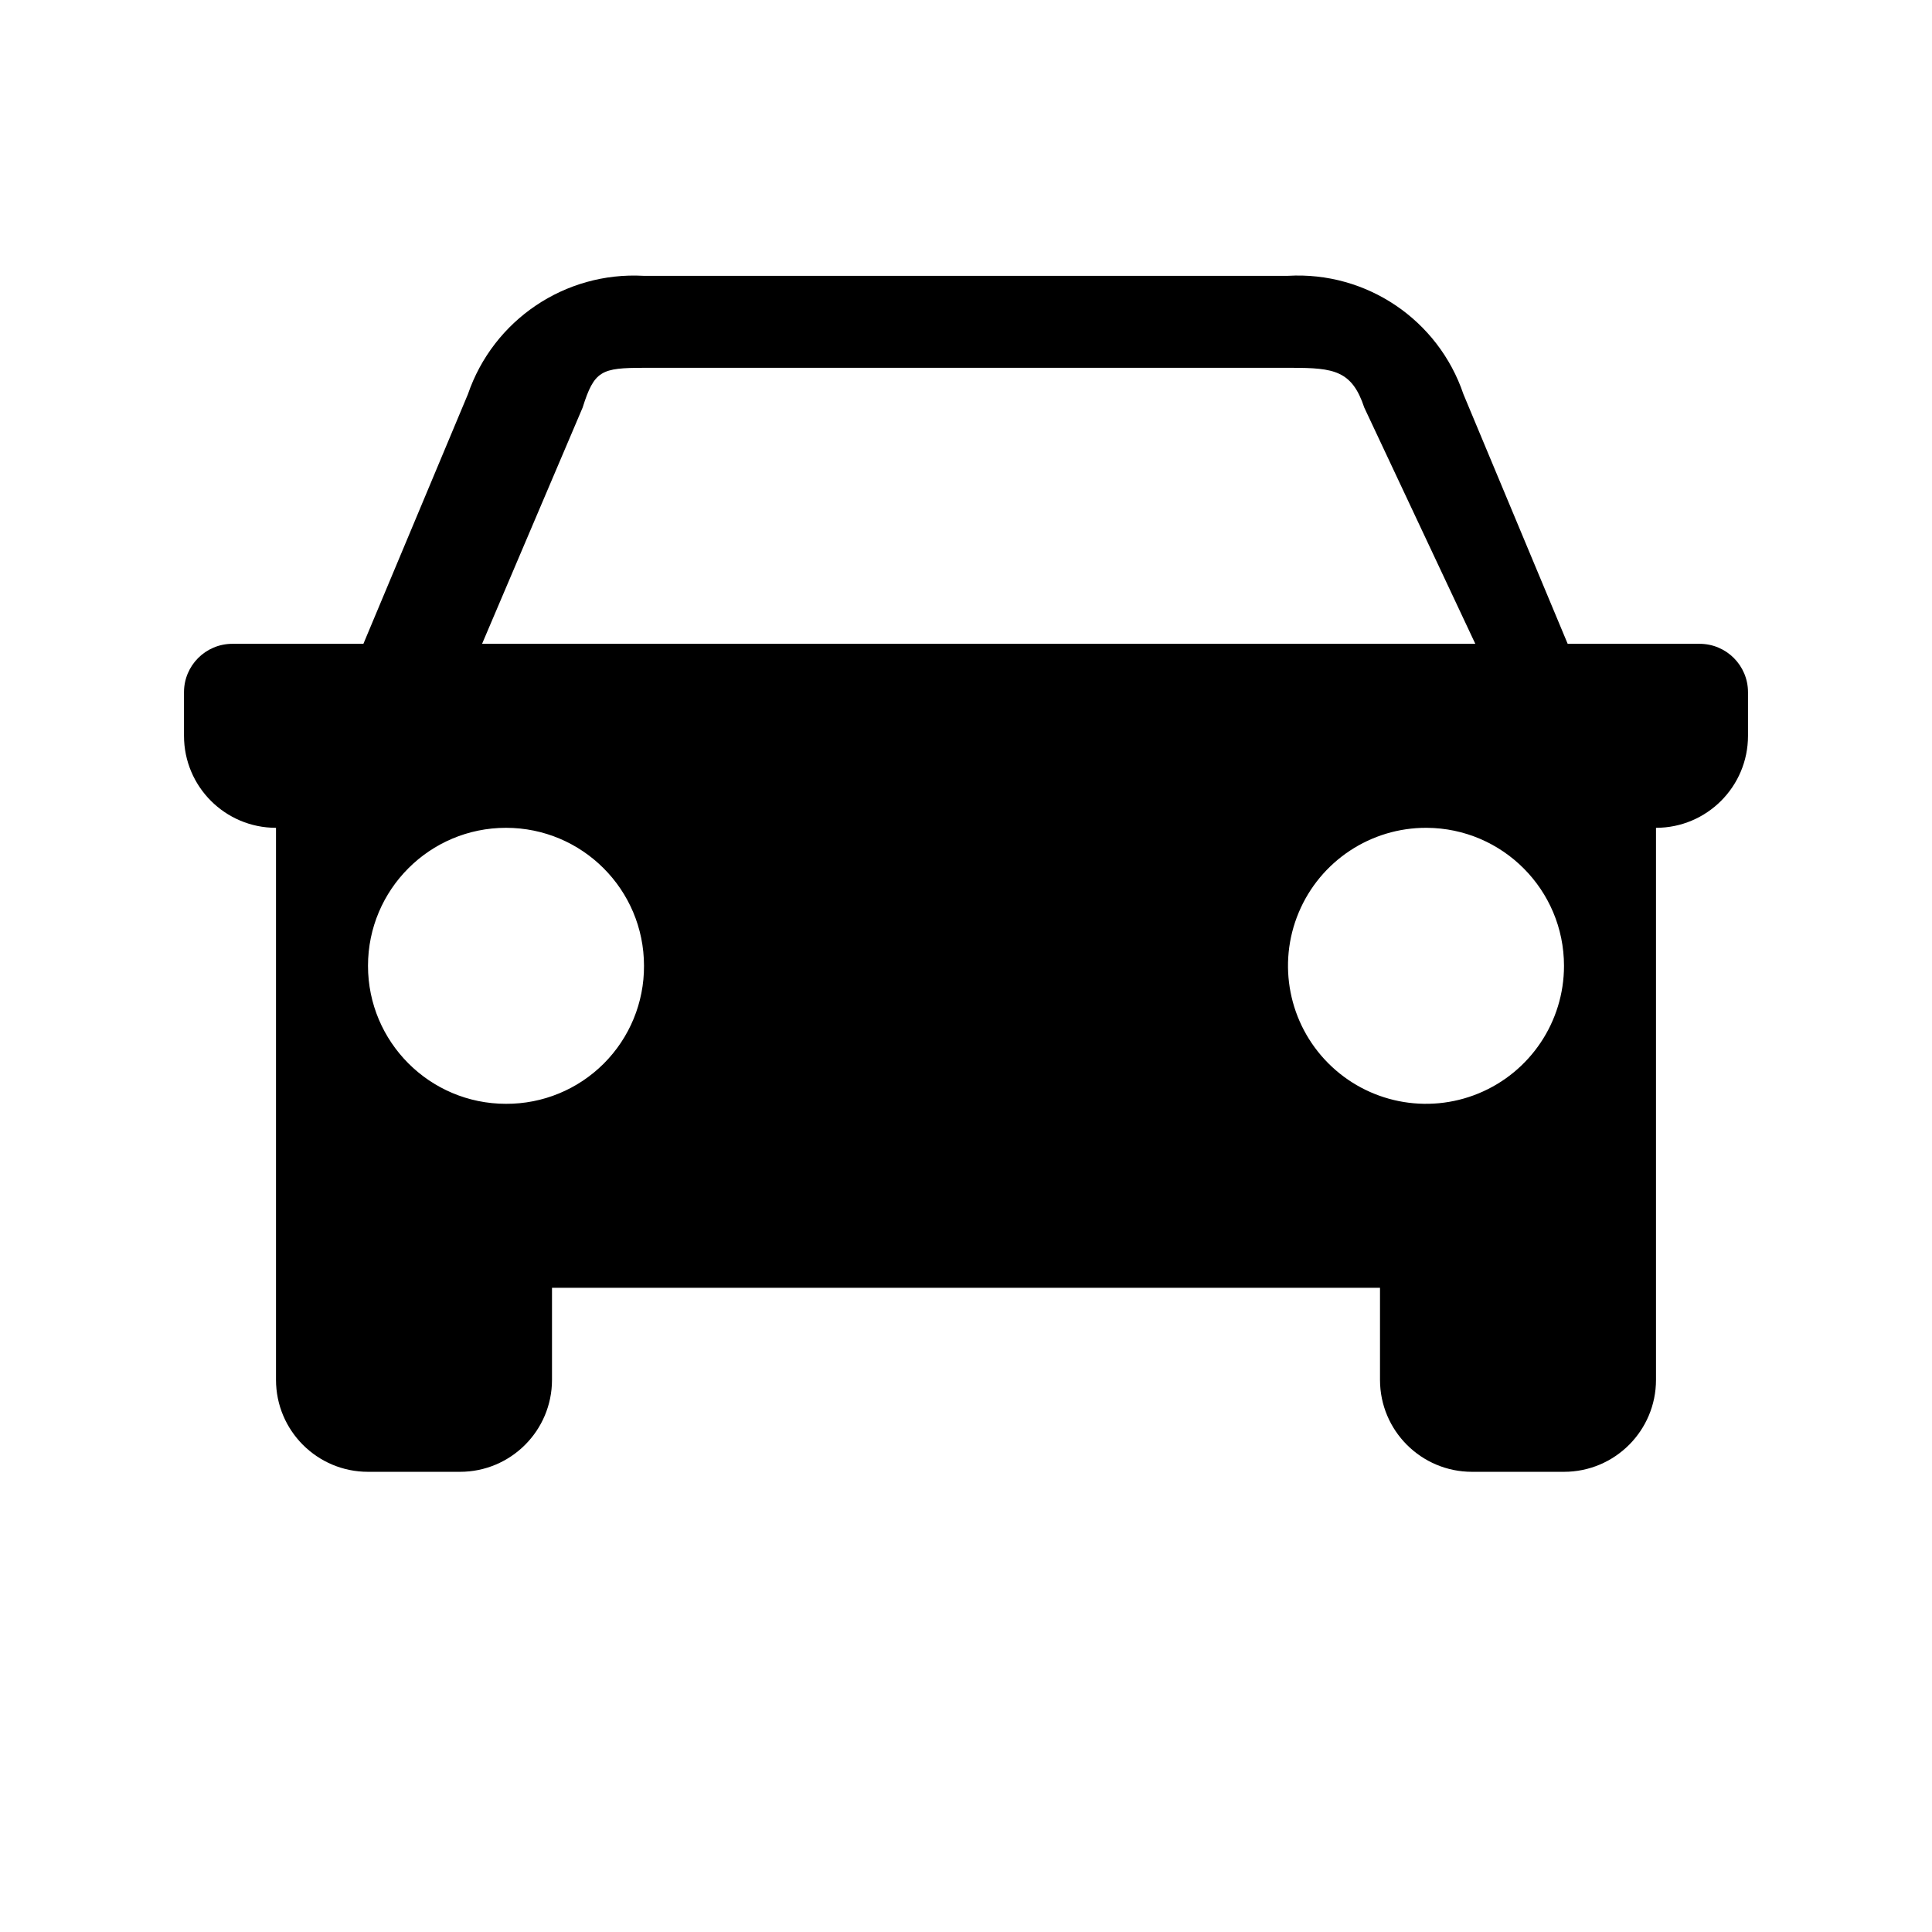
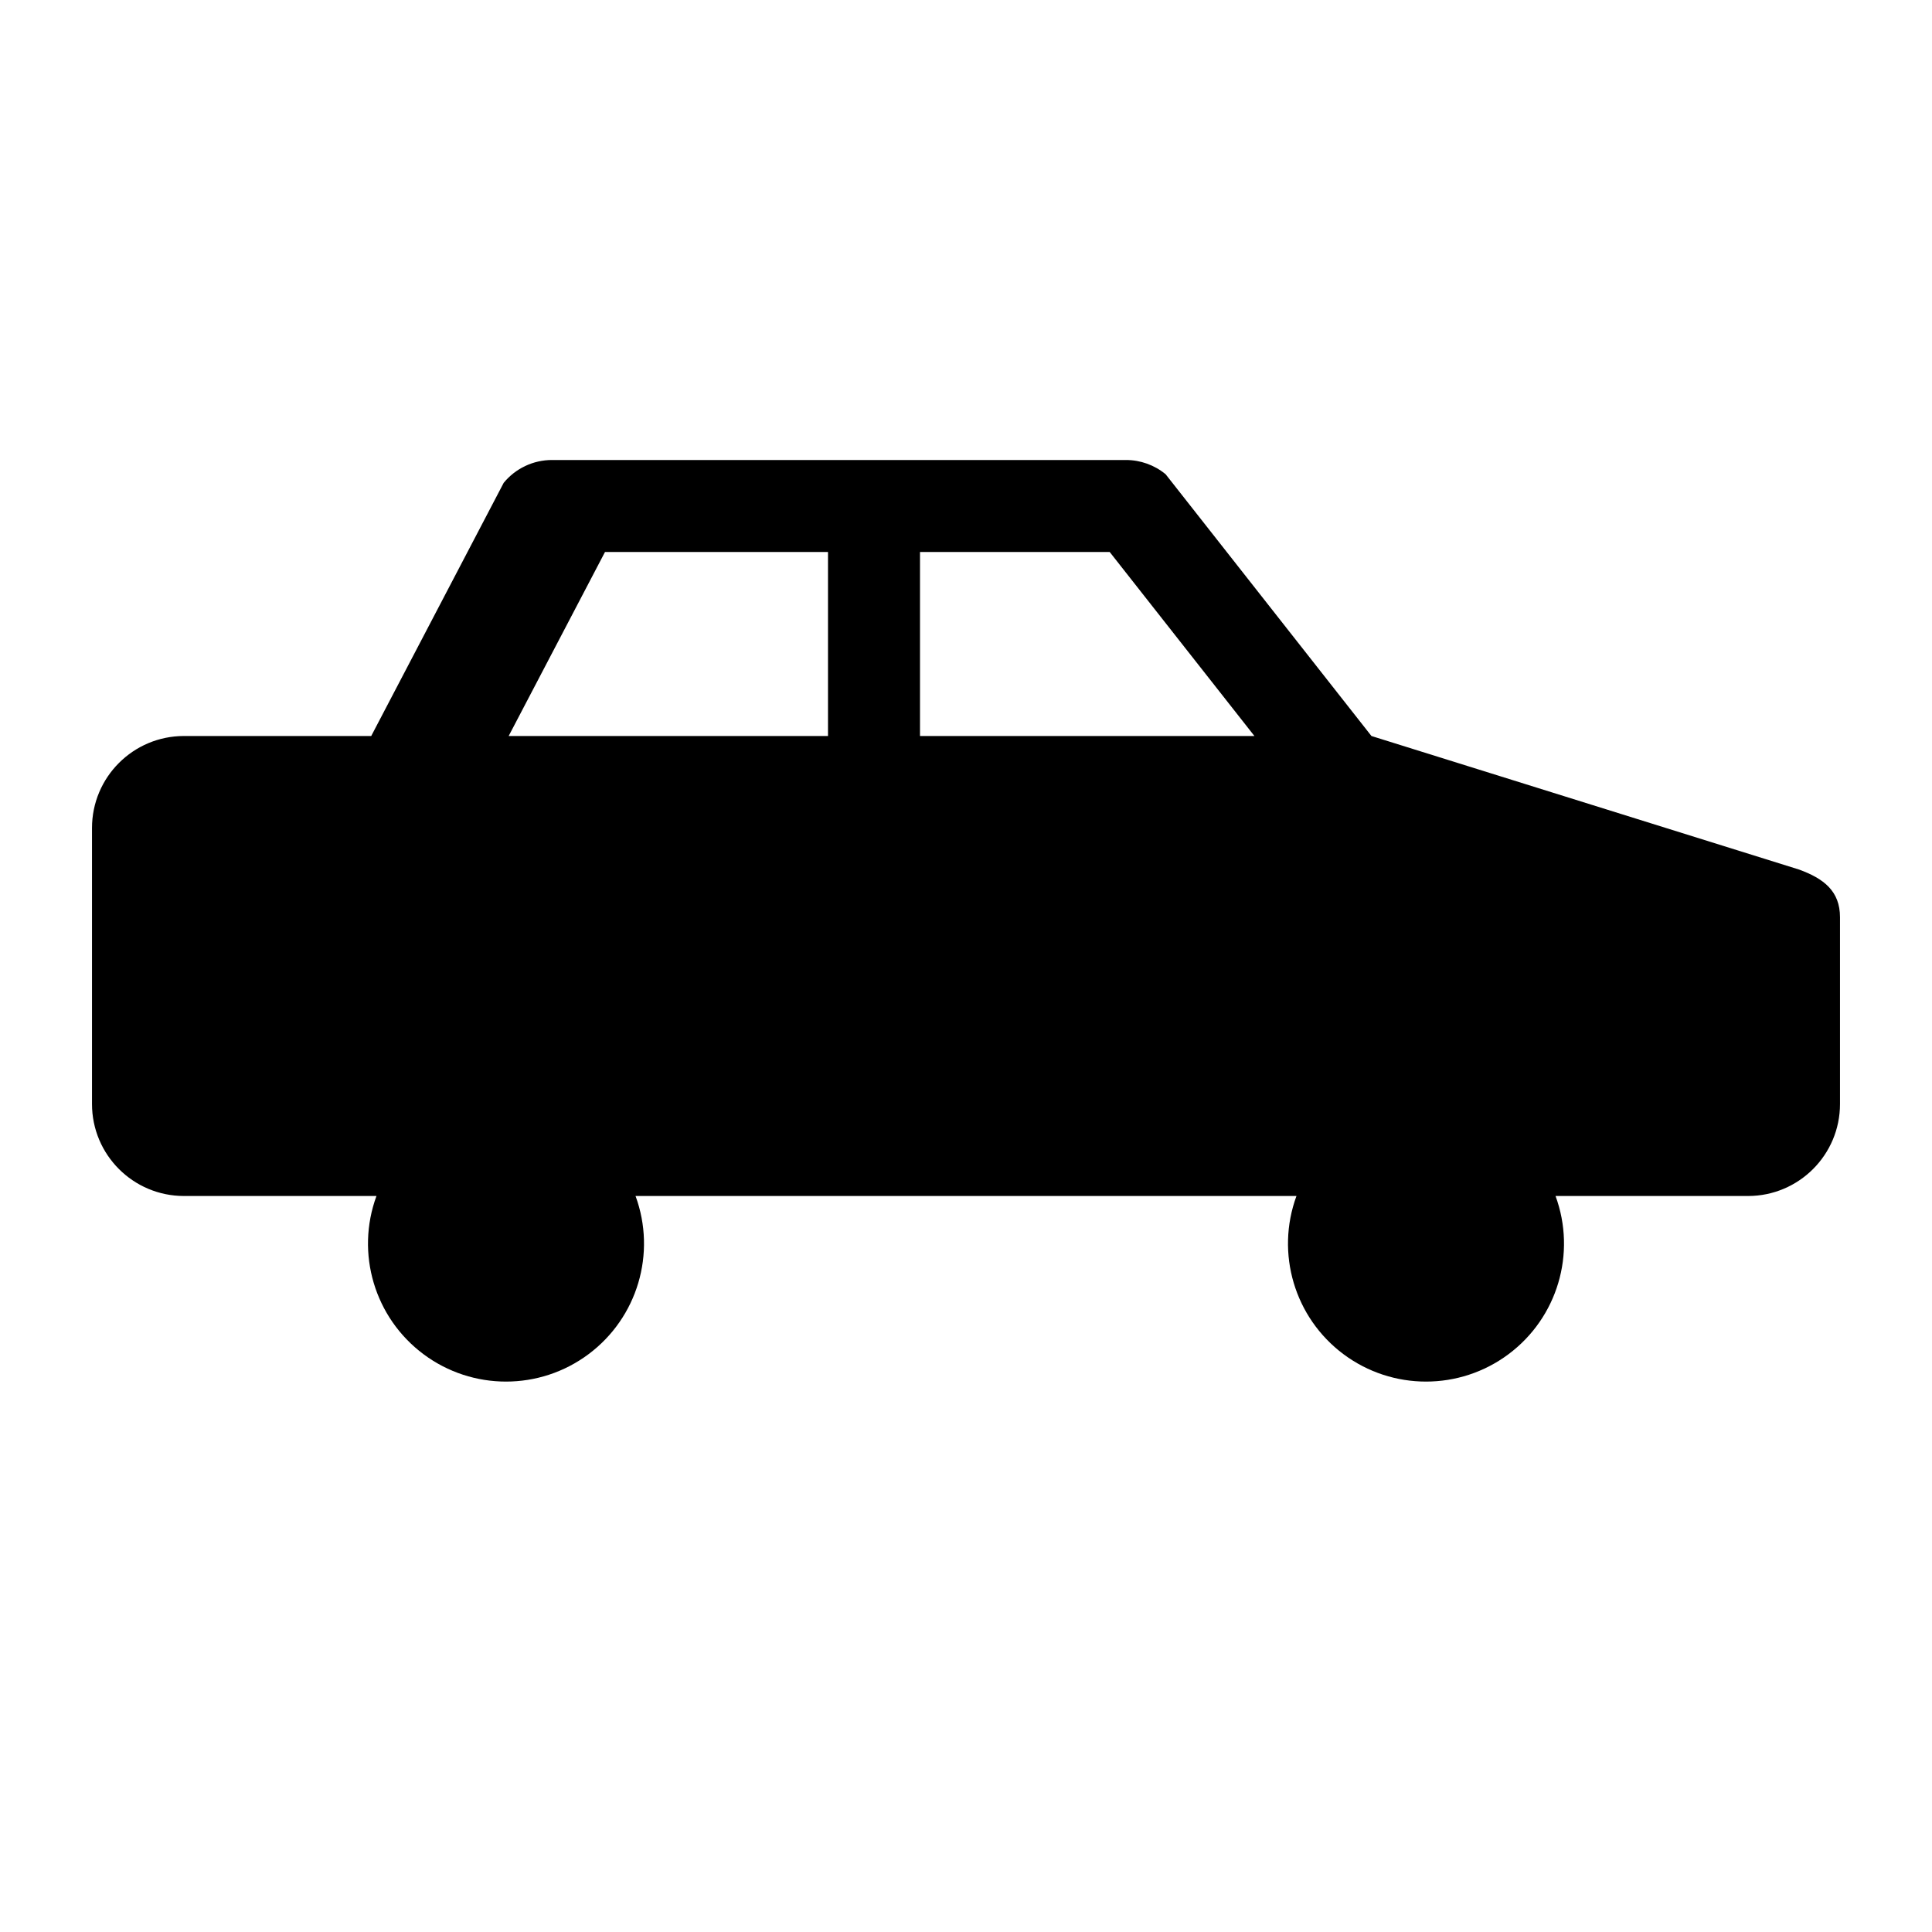
- <svg xmlns="http://www.w3.org/2000/svg" viewBox="0 0 21 21">
-   <path d="M18.476 6.998H17.04l-1.133-2.713A1.898 1.898 0 0 0 14 2.998H6.994a1.907 1.907 0 0 0-1.908 1.287L3.95 6.998H2.524A.526.526 0 0 0 2 7.522v.476a1 1 0 0 0 1 1v6a1 1 0 0 0 1 1h1a1 1 0 0 0 1-1v-1h9v1a1 1 0 0 0 1 1h1a1 1 0 0 0 1-1v-6a1 1 0 0 0 1-1v-.476a.526.526 0 0 0-.524-.524zm-12.976 5a1.5 1.5 0 1 1 1.5-1.5 1.493 1.493 0 0 1-1.5 1.5zm.5-5h-.76L6.333 4.43c.127-.403.203-.432.668-.432h7.04c.458 0 .655.03.788.432l1.207 2.568H6zm11 3.5a1.5 1.5 0 1 1-1.493-1.5 1.501 1.501 0 0 1 1.493 1.5z" />
+ <svg xmlns="http://www.w3.org/2000/svg" id="Symbols" viewBox="0 0 21 21">
+   <path d="M19.556 9.452L14.907 8 12.67 5.155A.678.678 0 0 0 12.238 5H6a.679.679 0 0 0-.525.248L4.035 8H2a1 1 0 0 0-1 1v3a1 1 0 0 0 1 1h2.092a1.5 1.5 0 1 0 2.816 0h7.184a1.5 1.5 0 1 0 2.816 0H19a1 1 0 0 0 1-1V9.97c0-.285-.177-.42-.444-.518zM6.576 6H9v2H5.529zM10 8V6h2.062l1.573 2z" />
</svg>
